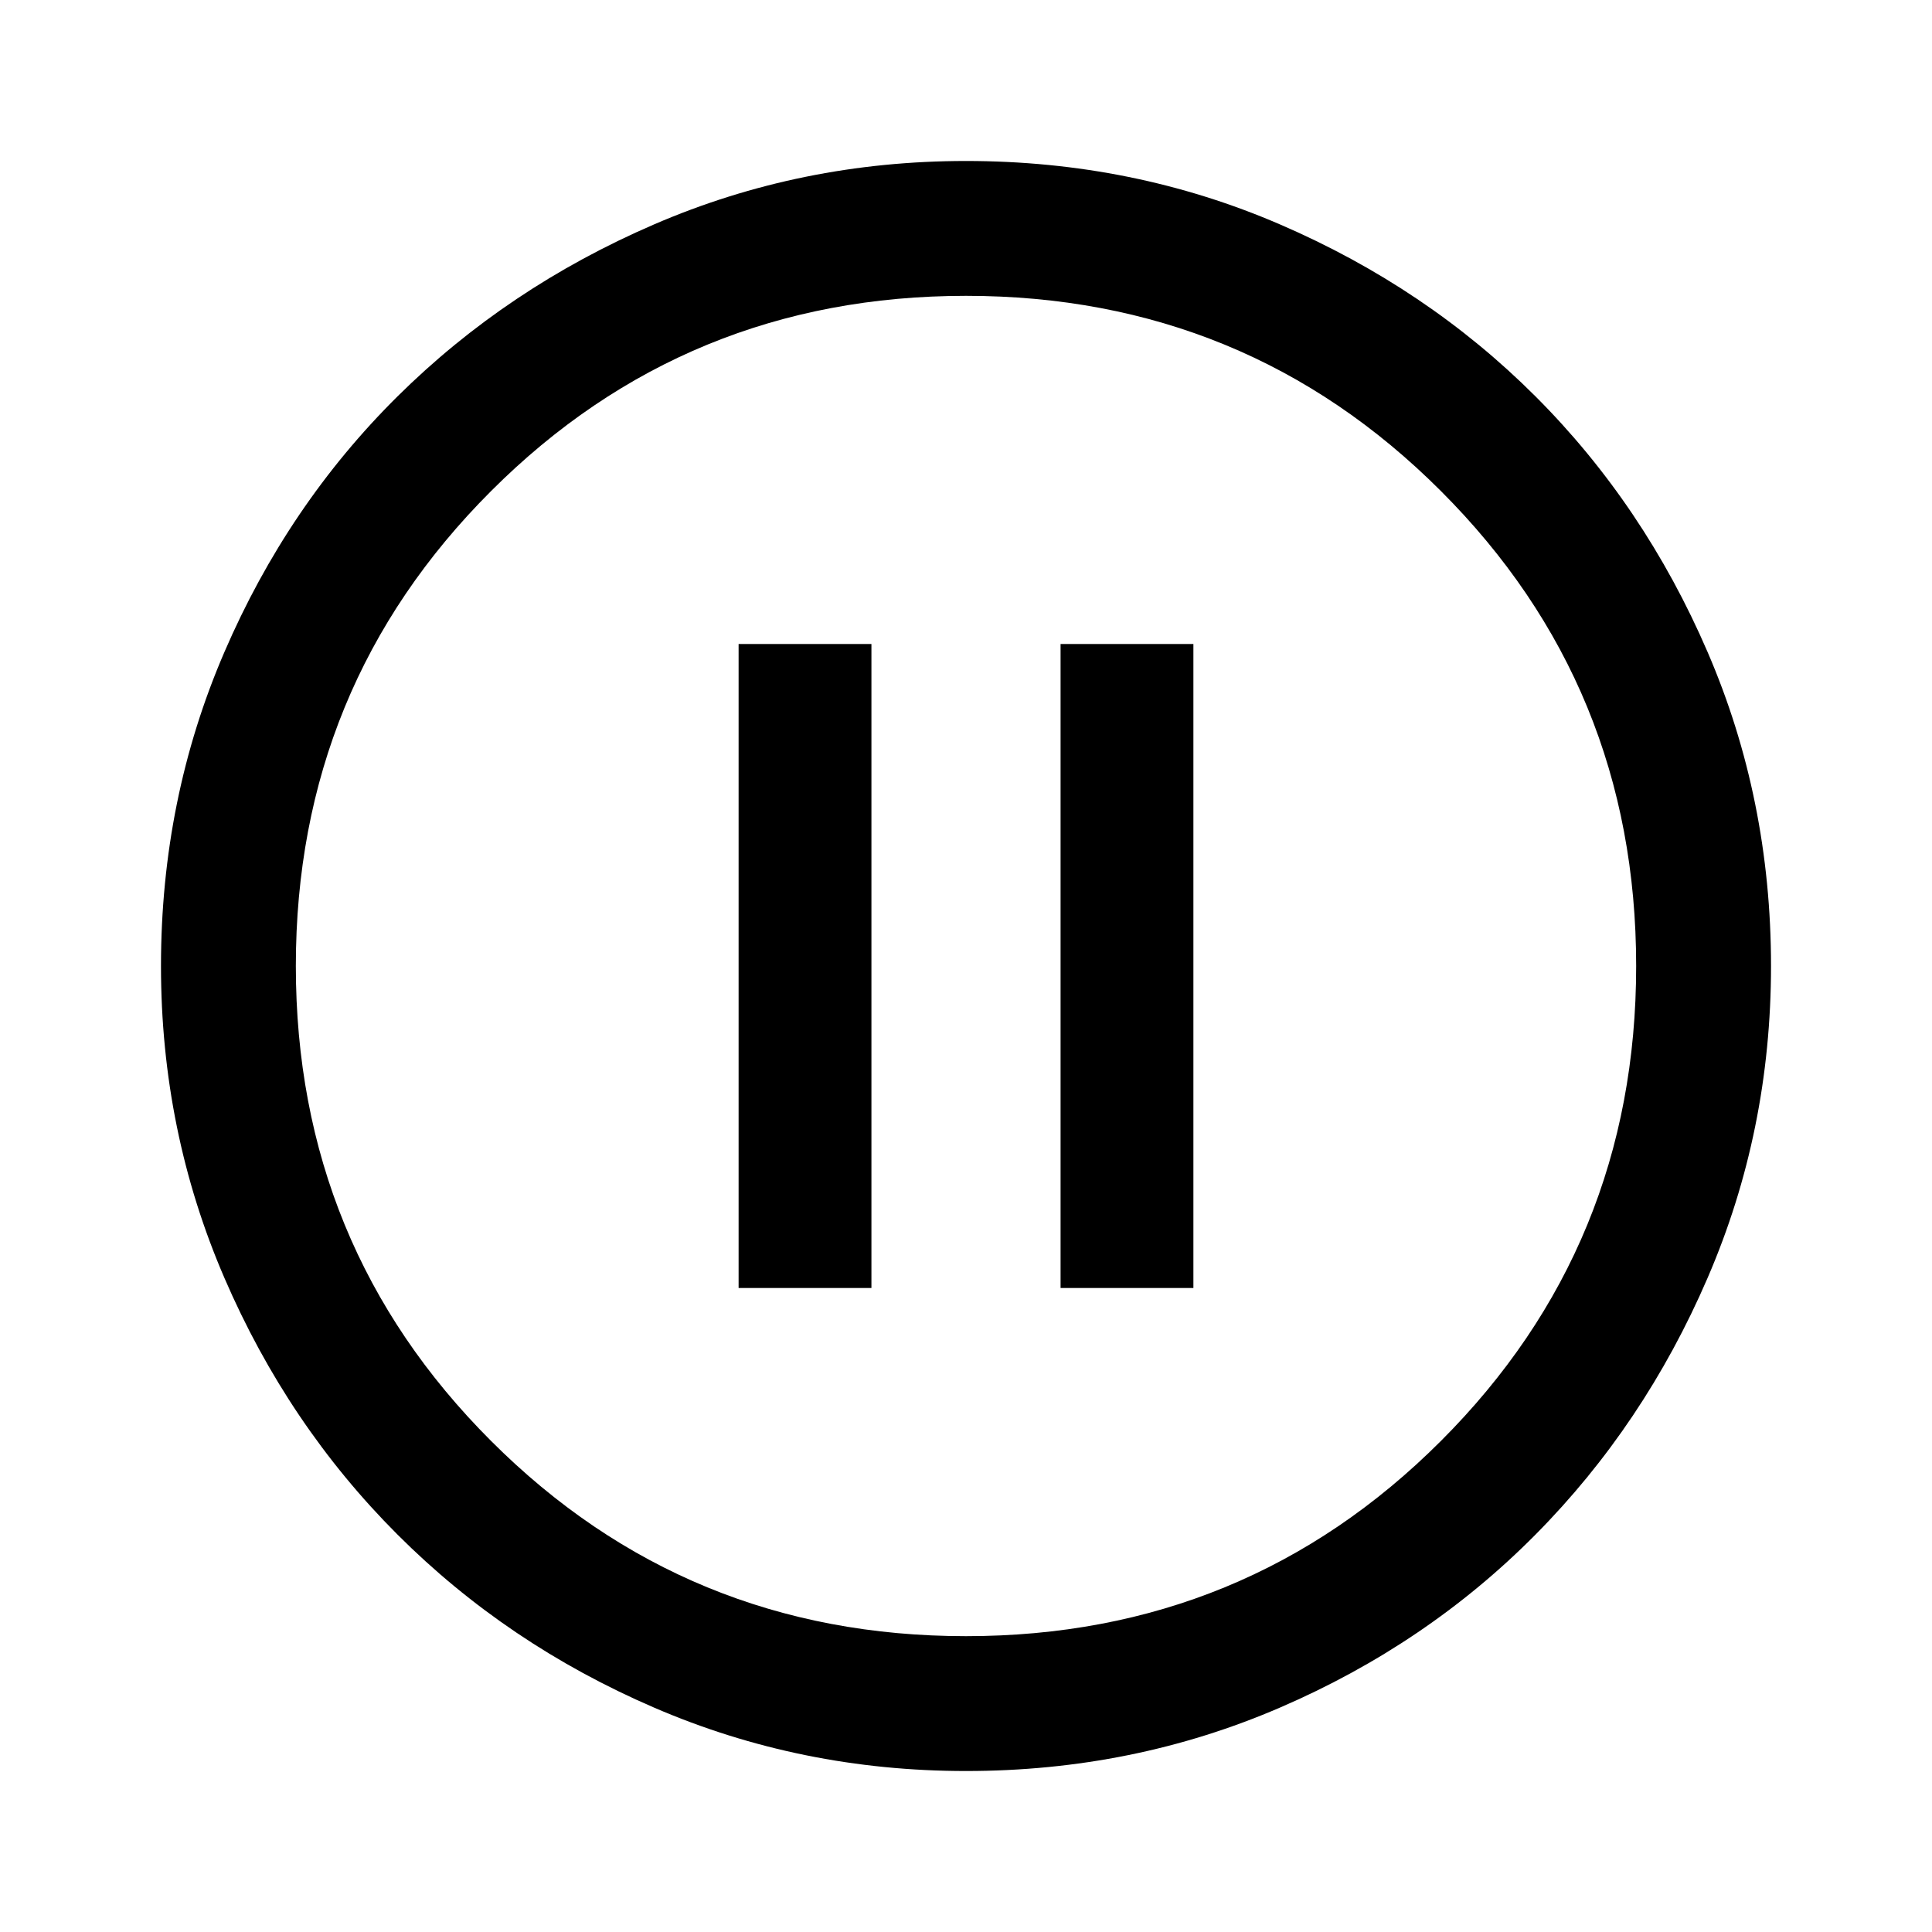
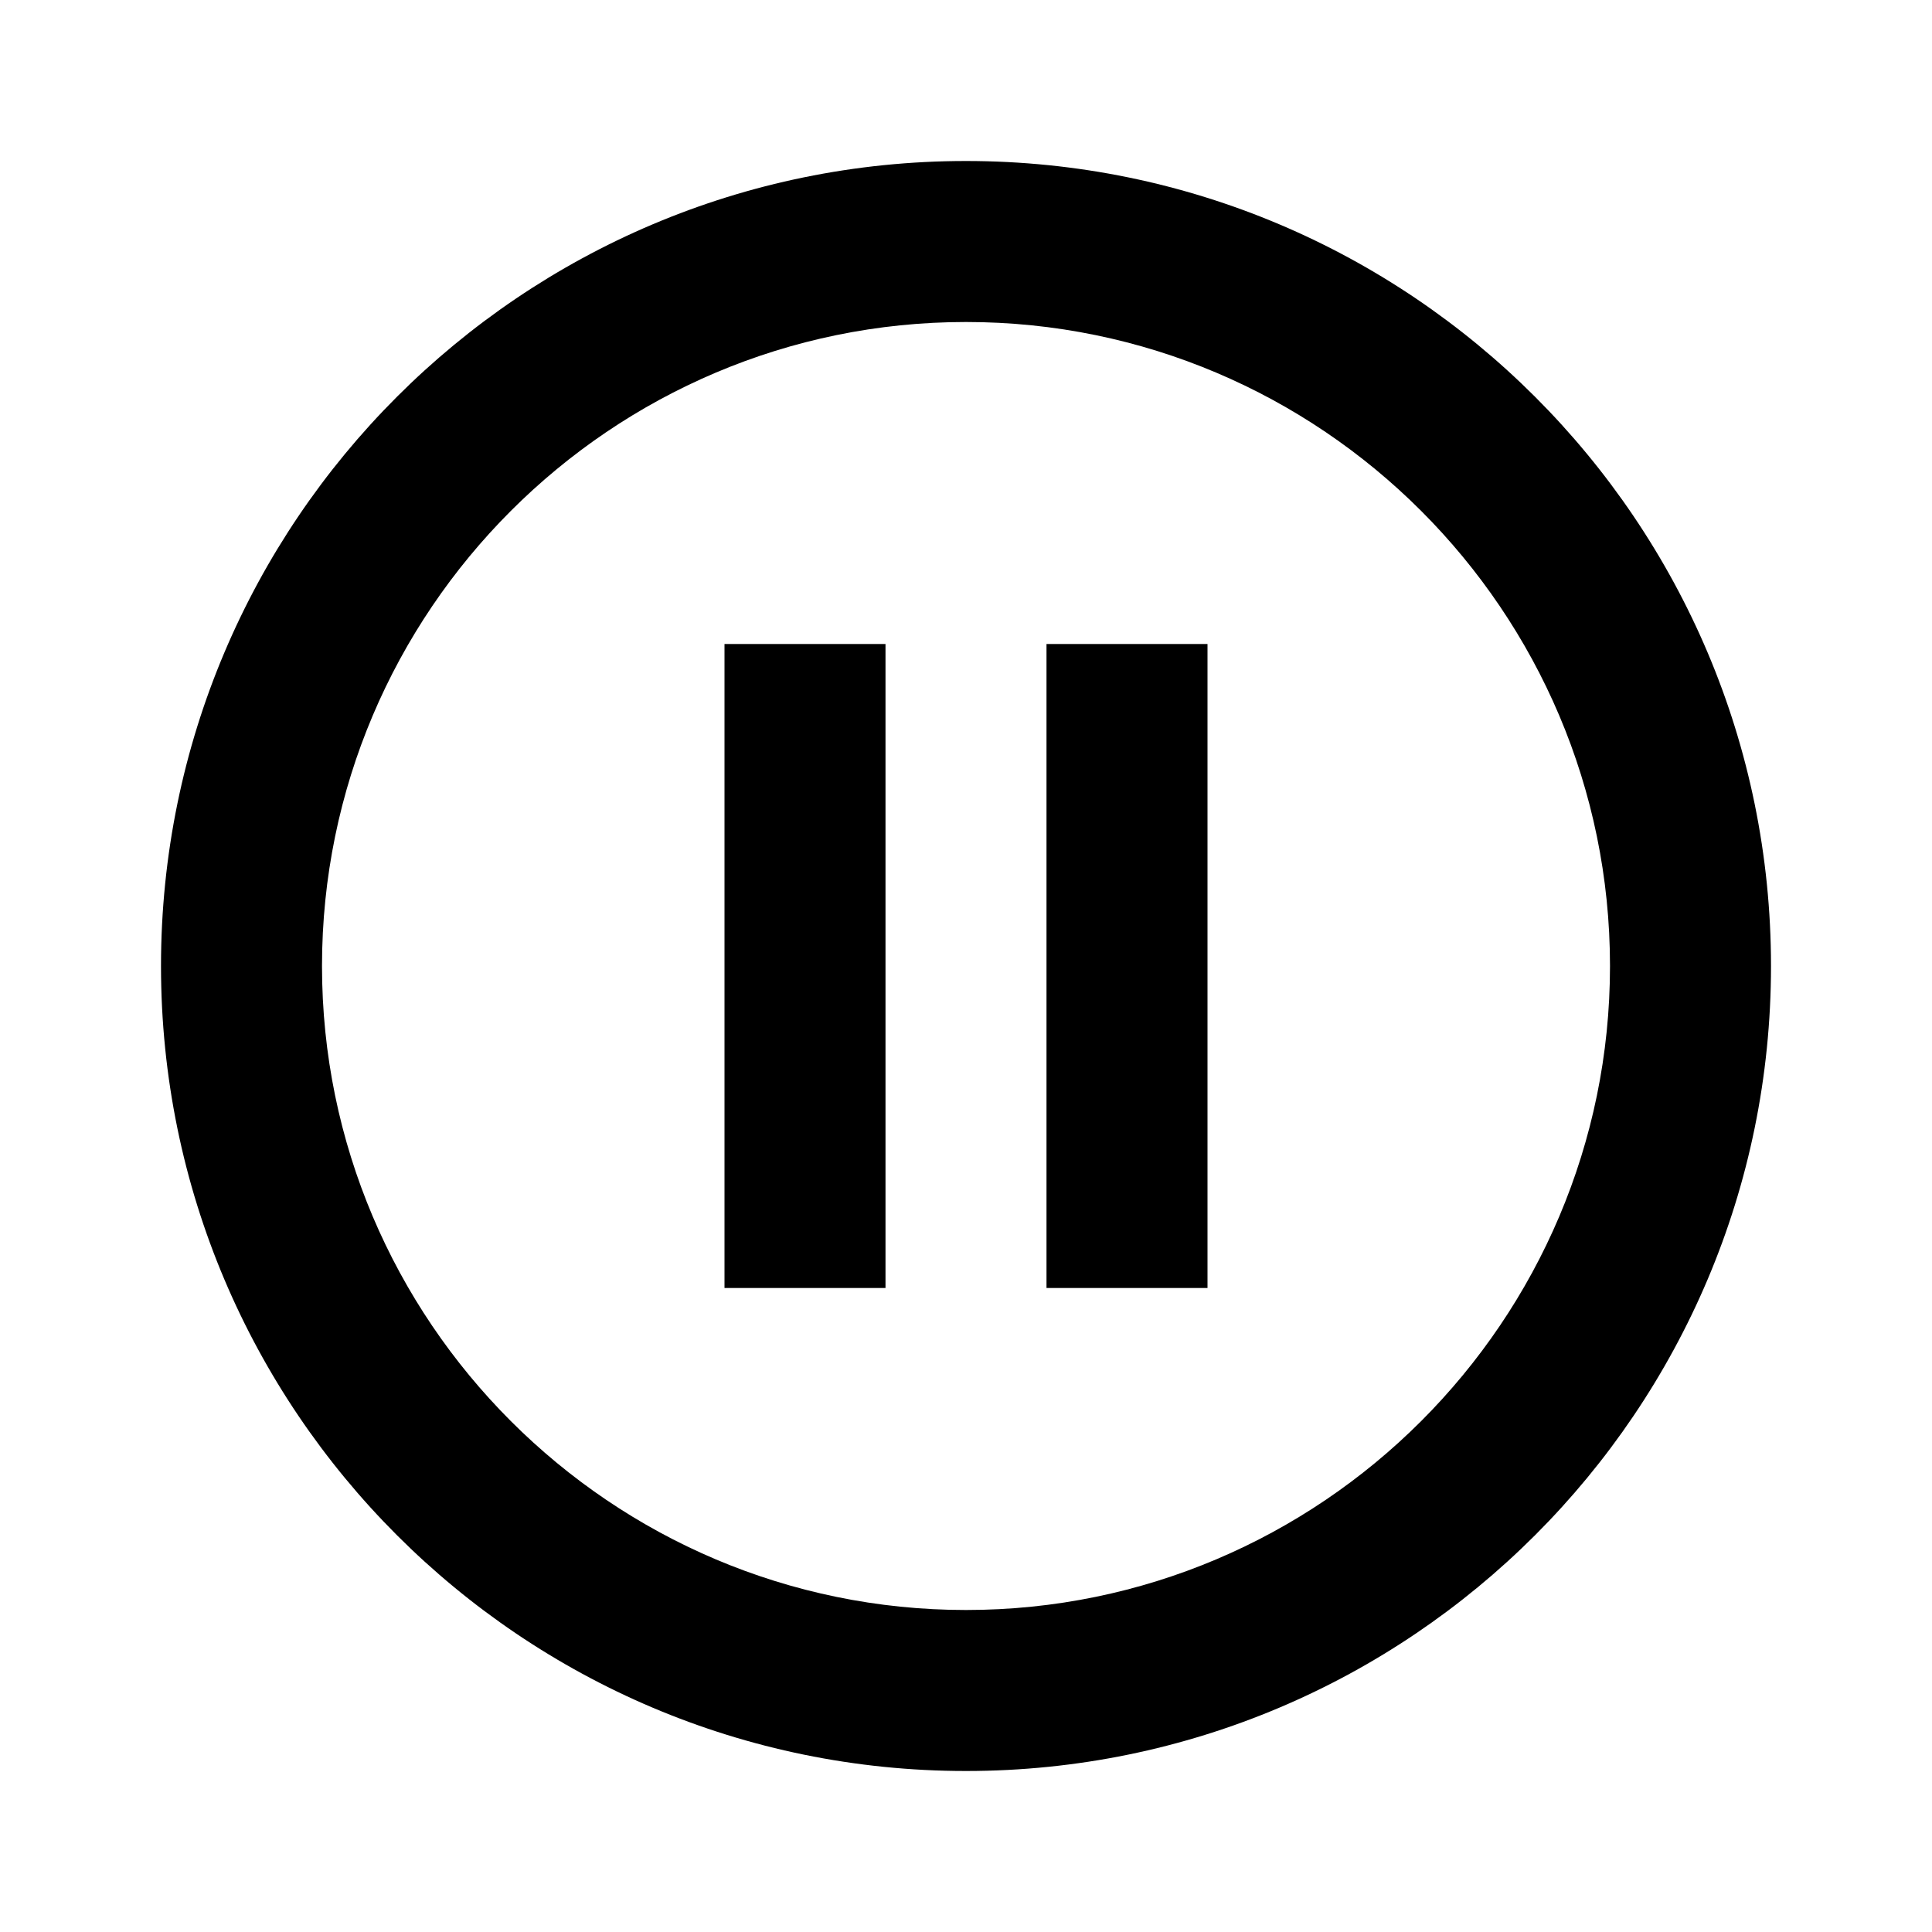
- <svg xmlns="http://www.w3.org/2000/svg" height="40" width="40">
-   <path d="M15.292 26.667h2.75V13.333h-2.75Zm6.666 0h2.75V13.333h-2.75Zm-1.958 10q-3.417 0-6.458-1.313-3.042-1.312-5.313-3.583t-3.583-5.313Q3.333 23.417 3.333 20q0-3.458 1.313-6.5 1.312-3.042 3.583-5.292t5.313-3.562Q16.583 3.333 20 3.333q3.458 0 6.5 1.313 3.042 1.312 5.292 3.562t3.562 5.292q1.313 3.042 1.313 6.5 0 3.417-1.313 6.458-1.312 3.042-3.562 5.313T26.5 35.354q-3.042 1.313-6.5 1.313Zm0-2.792q5.792 0 9.833-4.042 4.042-4.041 4.042-9.833t-4.042-9.833Q25.792 6.125 20 6.125t-9.833 4.042Q6.125 14.208 6.125 20t4.042 9.833q4.041 4.042 9.833 4.042ZM20 20Z" />
+ <svg xmlns="http://www.w3.org/2000/svg" height="24" viewBox="0 0 24 24" width="24">
+   <path d="M0 0h24v24H0V0z" fill="none" />
+   <path d="M9 16h2V8H9v8zm3-14C6.48 2 2 6.48 2 12s4.48 10 10 10 10-4.48 10-10S17.52 2 12 2zm0 18c-4.41 0-8-3.59-8-8s3.59-8 8-8 8 3.59 8 8-3.59 8-8 8zm1-4h2V8h-2v8z" />
</svg>
